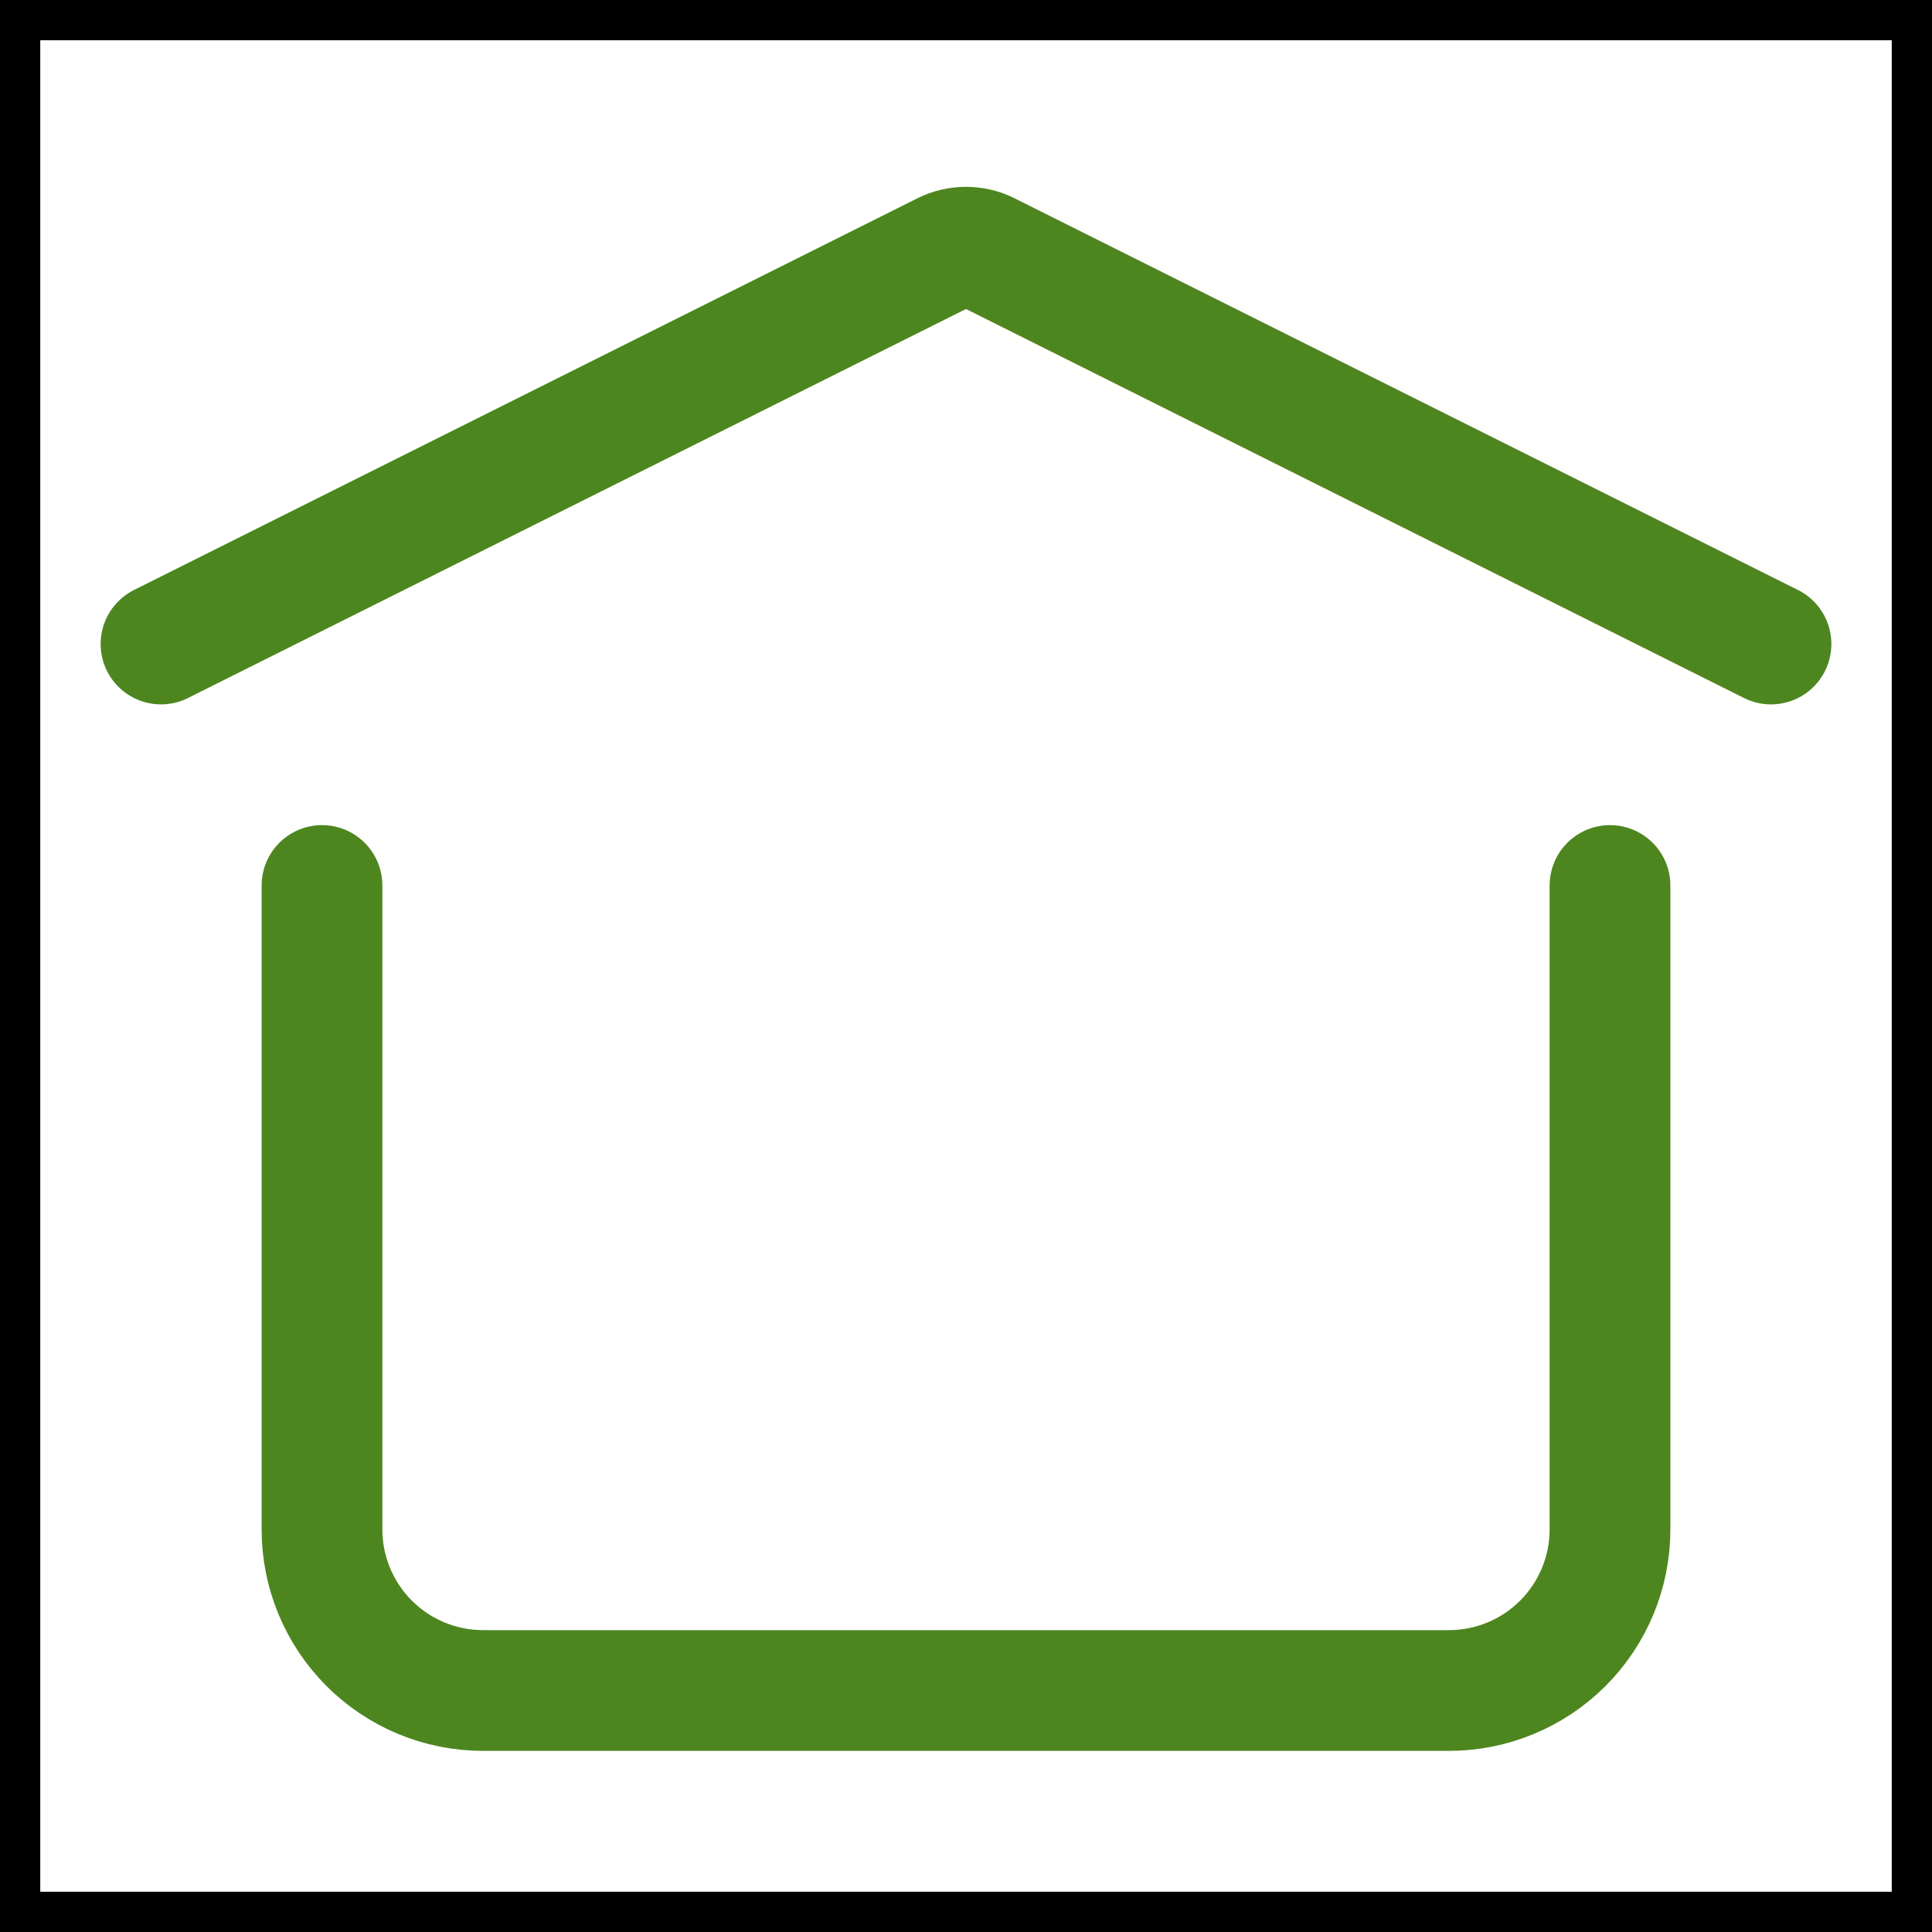
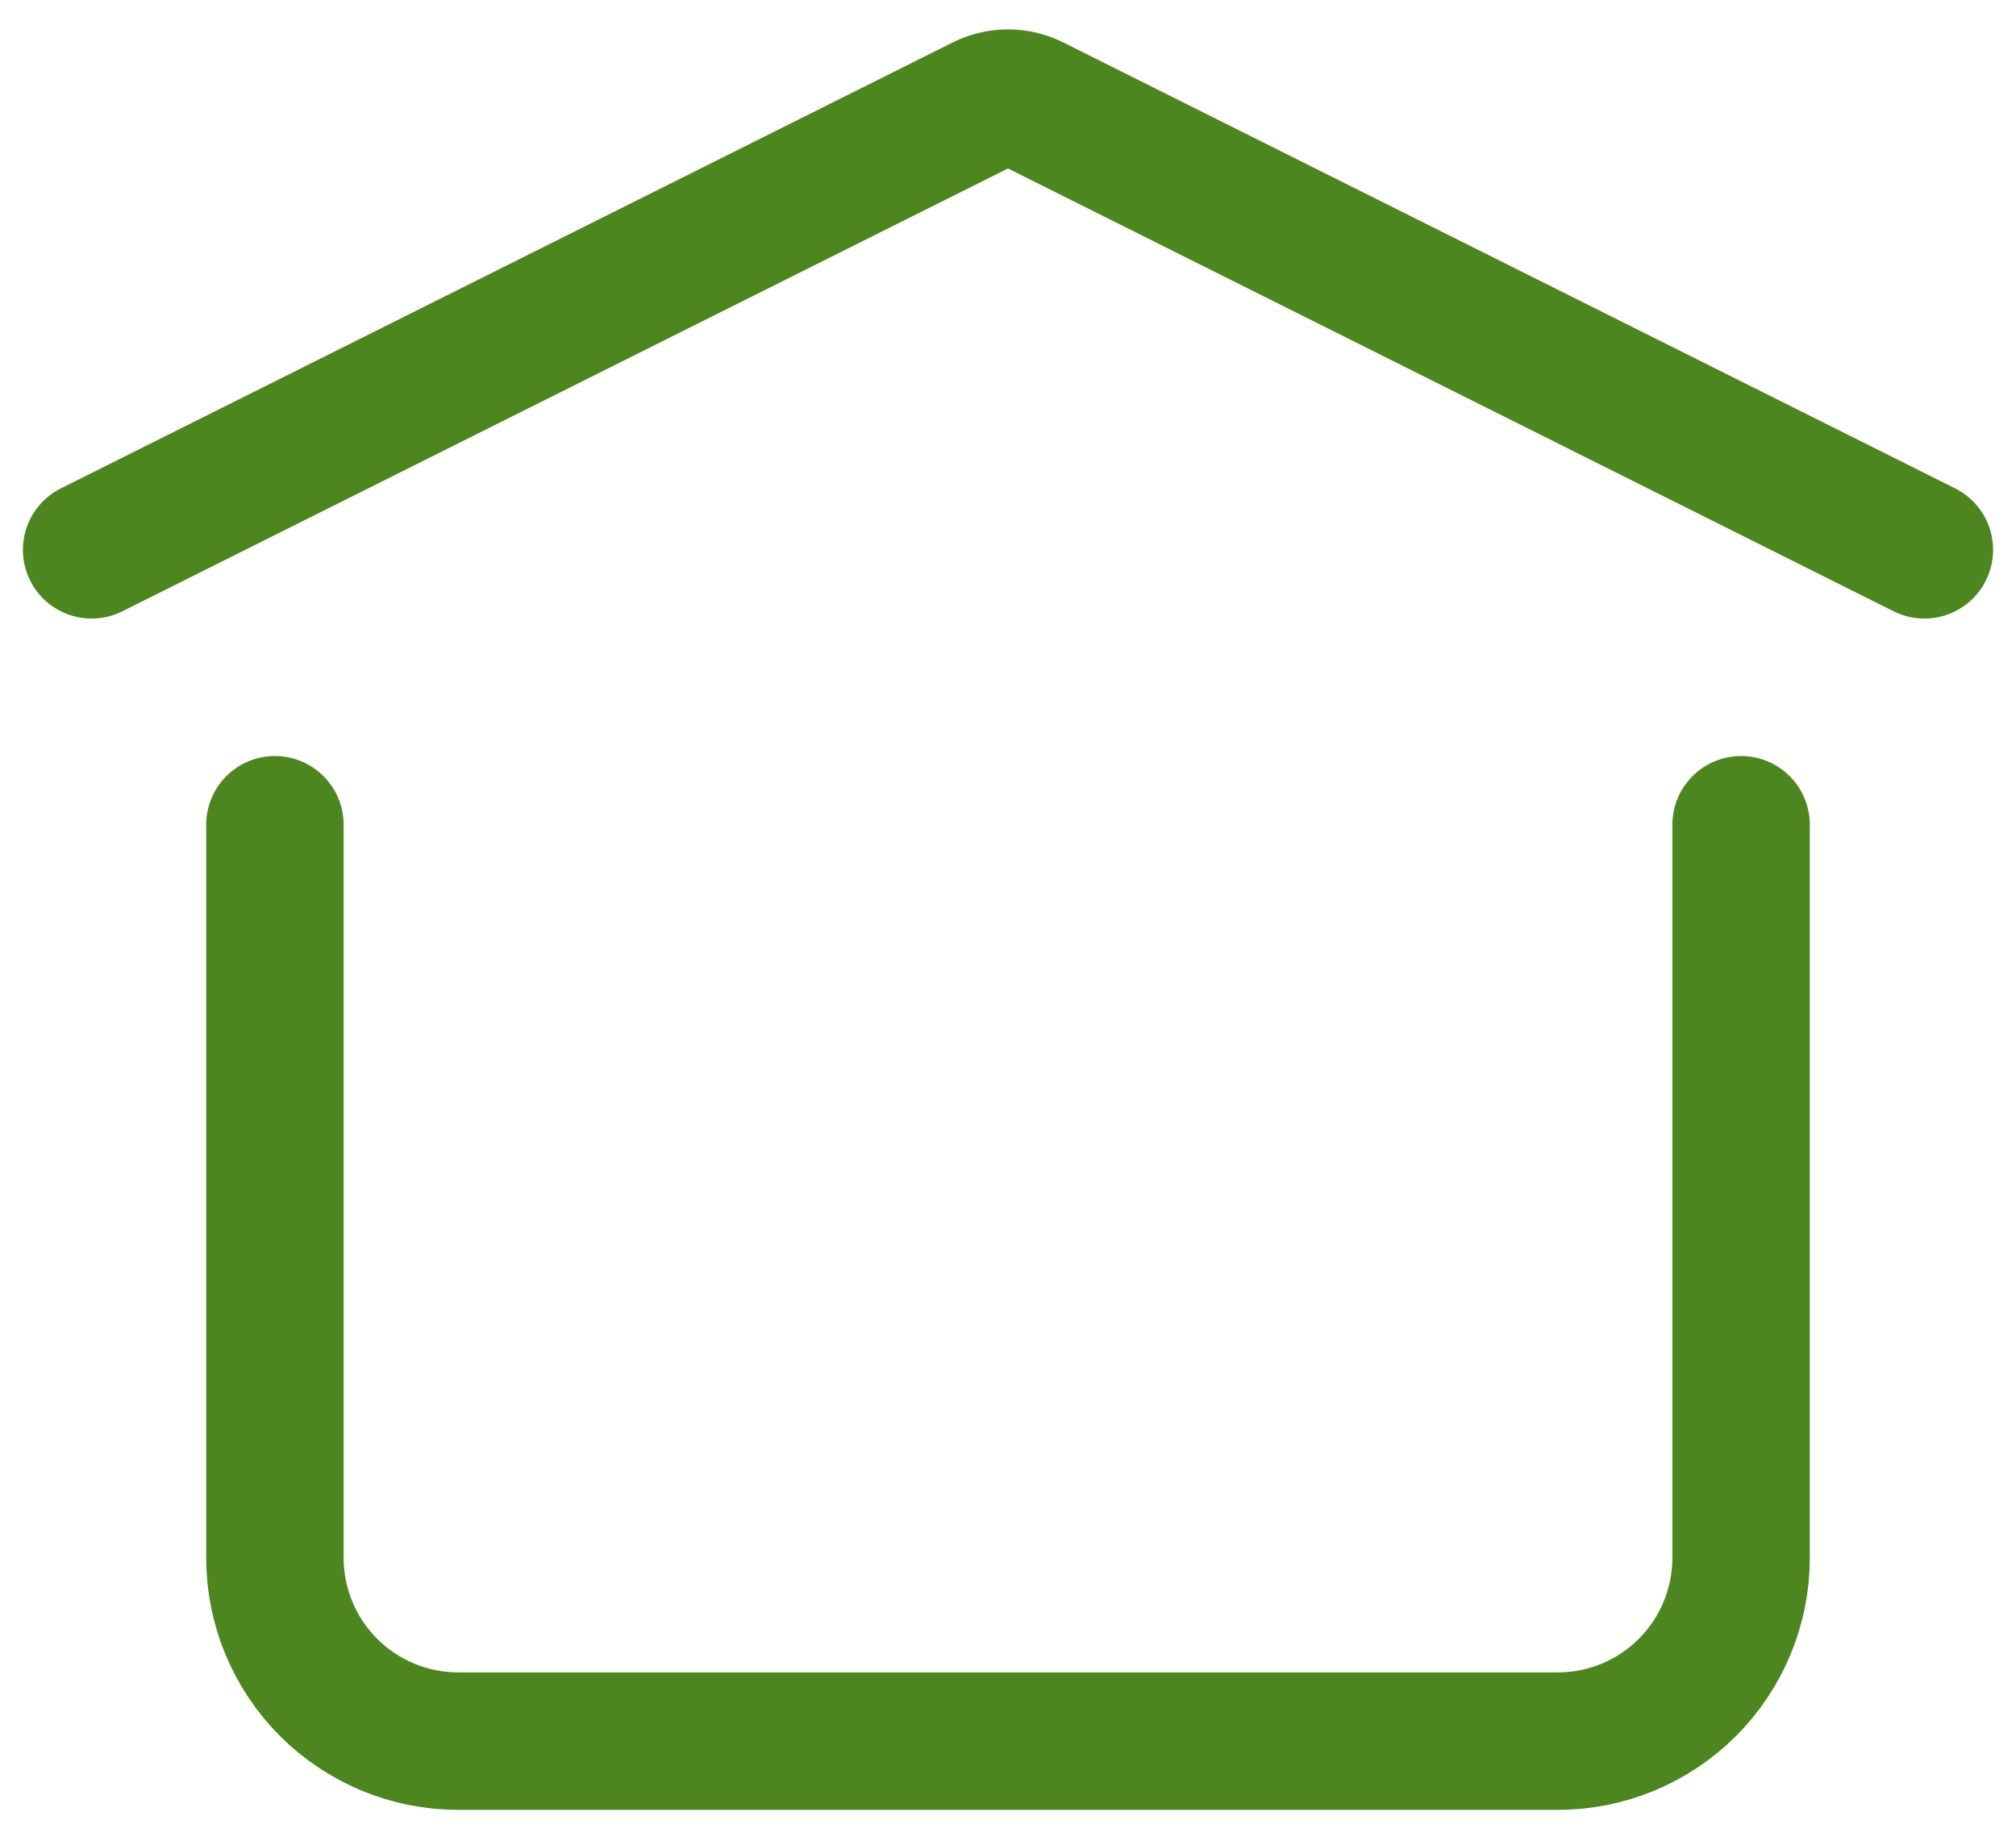
- <svg xmlns="http://www.w3.org/2000/svg" width="24" height="24" viewBox="0 0 24 24" fill="none">
-   <rect width="24" height="24" stroke="black" />
-   <path d="M2 8L11.732 3.134C11.815 3.092 11.907 3.071 12 3.071C12.093 3.071 12.185 3.092 12.268 3.134L22 8M20 11V19C20 19.53 19.789 20.039 19.414 20.414C19.039 20.789 18.53 21 18 21H6C5.47 21 4.961 20.789 4.586 20.414C4.211 20.039 4 19.53 4 19V11" stroke="#4D861F" stroke-width="1.5" stroke-linecap="round" stroke-linejoin="round" />
+ <svg xmlns="http://www.w3.org/2000/svg" width="22" height="20" viewBox="0 0 22 20" fill="none">
+   <path d="M1 6L10.732 1.134C10.815 1.092 10.907 1.071 11 1.071C11.093 1.071 11.185 1.092 11.268 1.134L21 6M19 9V17C19 17.53 18.789 18.039 18.414 18.414C18.039 18.789 17.53 19 17 19H5C4.47 19 3.961 18.789 3.586 18.414C3.211 18.039 3 17.53 3 17V9" stroke="#4D861F" stroke-width="1.5" stroke-linecap="round" stroke-linejoin="round" />
</svg>
